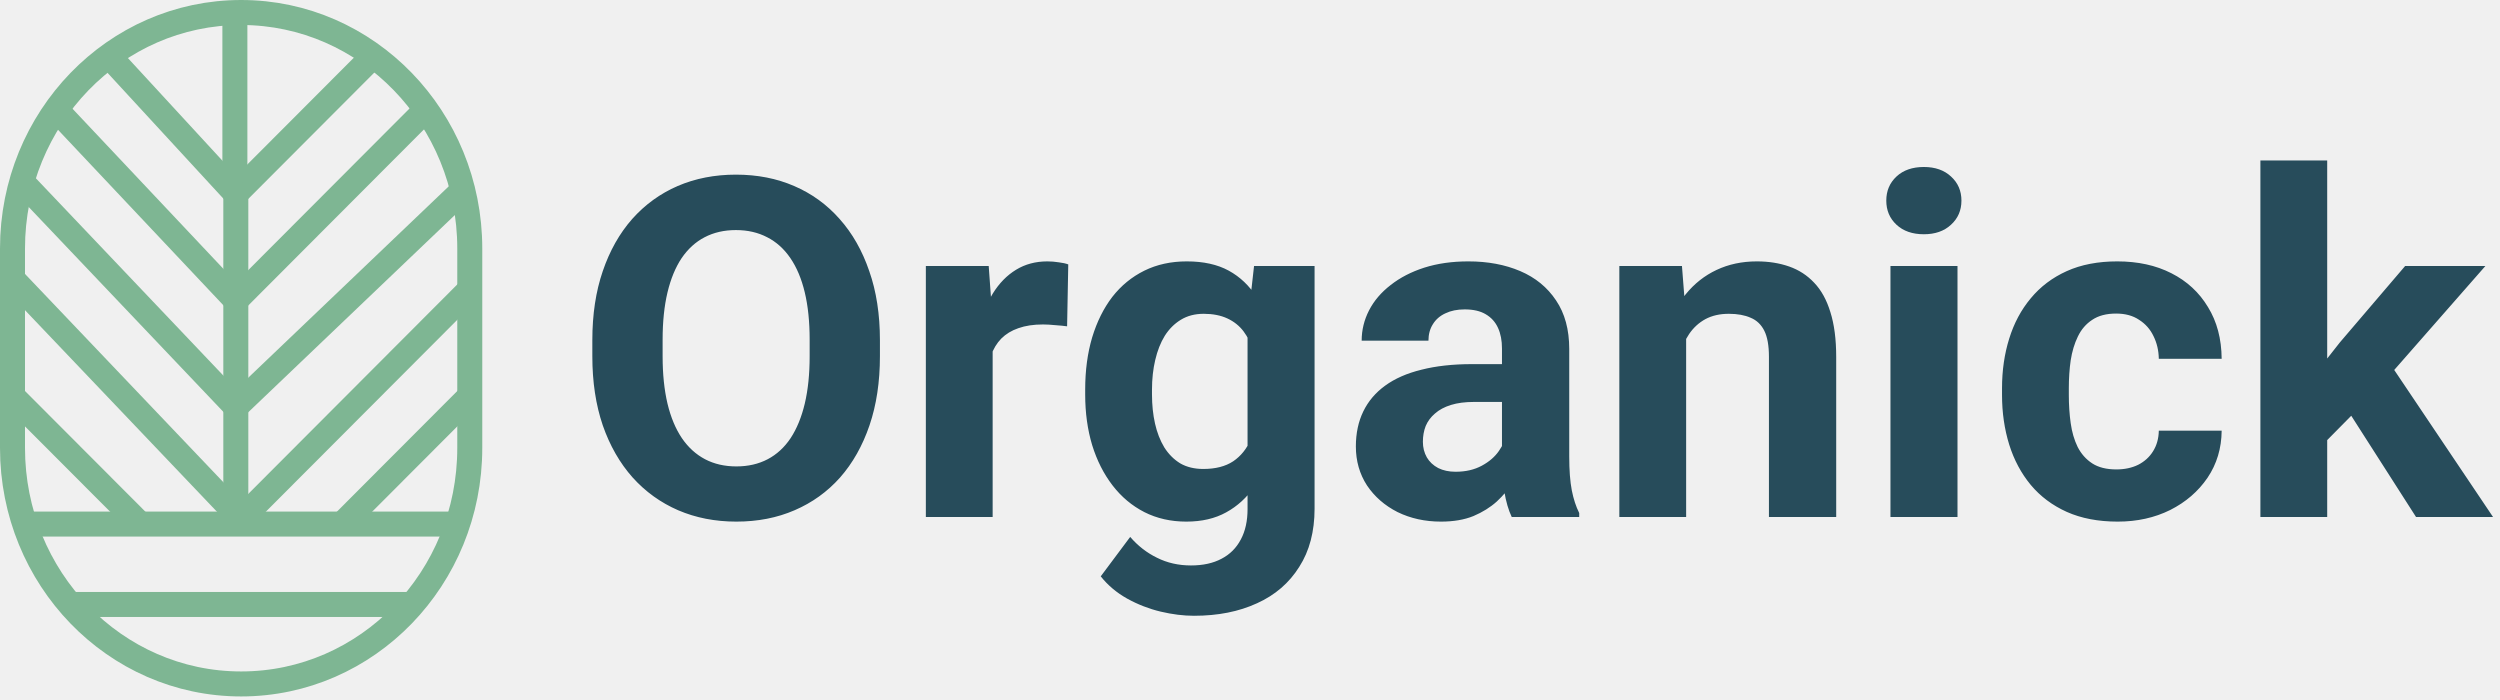
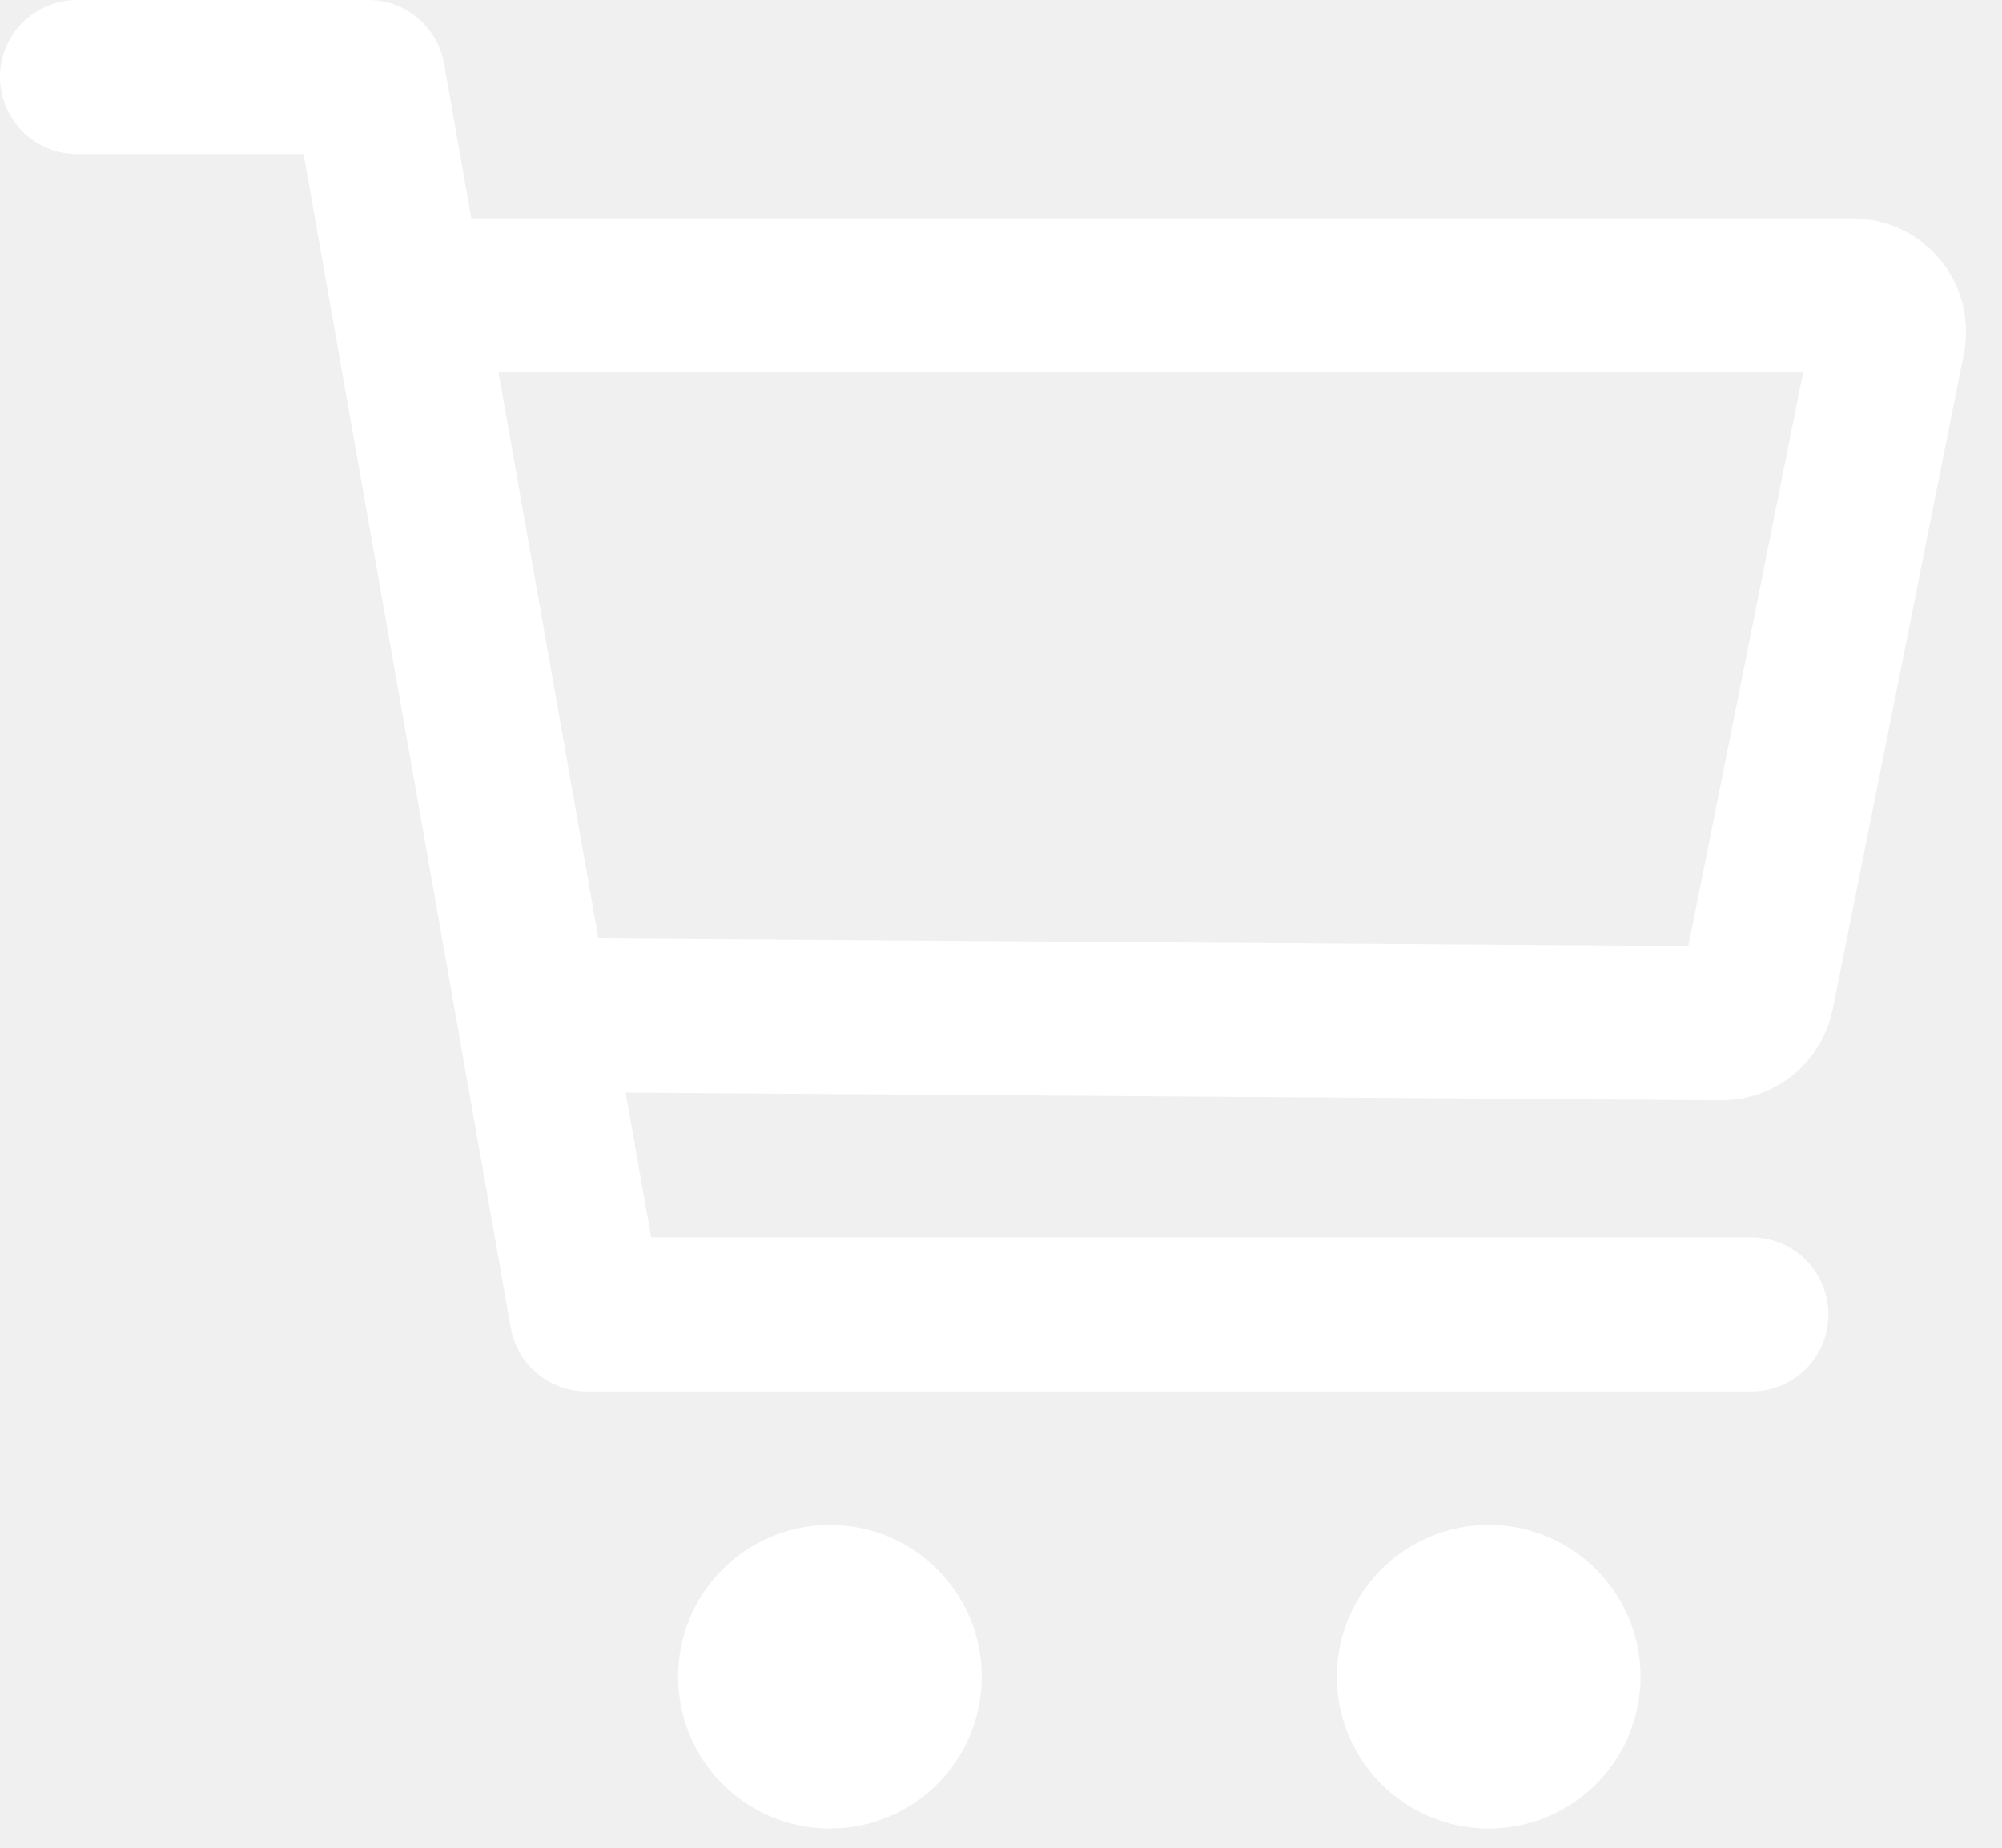
- <svg xmlns="http://www.w3.org/2000/svg" width="200" height="56" viewBox="0 0 200 56" fill="none">
-   <path d="M70.394 27.219V28.5C70.394 30.553 70.116 32.396 69.56 34.029C69.003 35.662 68.217 37.053 67.203 38.204C66.189 39.342 64.977 40.214 63.566 40.82C62.169 41.426 60.616 41.729 58.909 41.729C57.215 41.729 55.662 41.426 54.252 40.82C52.854 40.214 51.642 39.342 50.615 38.204C49.589 37.053 48.791 35.662 48.222 34.029C47.665 32.396 47.387 30.553 47.387 28.5V27.219C47.387 25.154 47.665 23.31 48.222 21.69C48.778 20.057 49.564 18.666 50.578 17.515C51.605 16.365 52.817 15.486 54.215 14.88C55.625 14.274 57.177 13.971 58.872 13.971C60.579 13.971 62.132 14.274 63.529 14.88C64.939 15.486 66.152 16.365 67.166 17.515C68.193 18.666 68.984 20.057 69.541 21.69C70.11 23.31 70.394 25.154 70.394 27.219ZM64.772 28.5V27.182C64.772 25.747 64.643 24.485 64.383 23.397C64.123 22.308 63.74 21.393 63.232 20.651C62.725 19.909 62.107 19.352 61.377 18.981C60.647 18.598 59.812 18.406 58.872 18.406C57.932 18.406 57.097 18.598 56.367 18.981C55.65 19.352 55.037 19.909 54.53 20.651C54.035 21.393 53.658 22.308 53.398 23.397C53.139 24.485 53.009 25.747 53.009 27.182V28.5C53.009 29.922 53.139 31.184 53.398 32.285C53.658 33.373 54.042 34.295 54.549 35.049C55.056 35.791 55.675 36.354 56.404 36.738C57.134 37.121 57.969 37.313 58.909 37.313C59.849 37.313 60.684 37.121 61.414 36.738C62.144 36.354 62.756 35.791 63.251 35.049C63.746 34.295 64.123 33.373 64.383 32.285C64.643 31.184 64.772 29.922 64.772 28.5ZM79.412 25.661V41.358H74.068V21.282H79.097L79.412 25.661ZM85.461 21.152L85.368 26.106C85.108 26.069 84.793 26.038 84.422 26.013C84.063 25.976 83.735 25.957 83.439 25.957C82.684 25.957 82.028 26.056 81.472 26.254C80.927 26.44 80.47 26.718 80.099 27.089C79.74 27.46 79.468 27.912 79.282 28.444C79.109 28.976 79.01 29.582 78.985 30.262L77.909 29.928C77.909 28.629 78.039 27.436 78.299 26.347C78.559 25.246 78.936 24.288 79.431 23.471C79.938 22.655 80.556 22.024 81.286 21.579C82.016 21.133 82.851 20.911 83.791 20.911C84.088 20.911 84.391 20.935 84.7 20.985C85.009 21.022 85.263 21.078 85.461 21.152ZM100.323 21.282H105.166V40.69C105.166 42.521 104.758 44.073 103.941 45.347C103.137 46.634 102.012 47.605 100.564 48.26C99.117 48.928 97.435 49.262 95.518 49.262C94.676 49.262 93.786 49.151 92.846 48.928C91.918 48.706 91.027 48.359 90.174 47.889C89.333 47.419 88.628 46.825 88.059 46.108L90.415 42.954C91.034 43.671 91.751 44.228 92.567 44.623C93.384 45.032 94.287 45.236 95.276 45.236C96.241 45.236 97.058 45.056 97.726 44.698C98.394 44.351 98.907 43.838 99.266 43.158C99.624 42.49 99.804 41.679 99.804 40.727V25.92L100.323 21.282ZM86.815 31.561V31.171C86.815 29.637 87.001 28.246 87.372 26.997C87.755 25.735 88.294 24.652 88.986 23.75C89.691 22.846 90.545 22.148 91.547 21.653C92.549 21.158 93.681 20.911 94.942 20.911C96.278 20.911 97.398 21.158 98.301 21.653C99.204 22.148 99.946 22.853 100.527 23.768C101.109 24.671 101.56 25.741 101.882 26.978C102.216 28.203 102.476 29.545 102.661 31.004V31.858C102.476 33.256 102.197 34.554 101.826 35.754C101.455 36.954 100.966 38.006 100.36 38.909C99.754 39.799 99 40.492 98.097 40.987C97.206 41.482 96.142 41.729 94.905 41.729C93.668 41.729 92.549 41.475 91.547 40.968C90.557 40.461 89.71 39.75 89.005 38.834C88.3 37.919 87.755 36.843 87.372 35.606C87.001 34.369 86.815 33.021 86.815 31.561ZM92.159 31.171V31.561C92.159 32.39 92.24 33.163 92.4 33.88C92.561 34.598 92.809 35.235 93.143 35.791C93.489 36.336 93.916 36.763 94.423 37.072C94.942 37.369 95.555 37.517 96.26 37.517C97.237 37.517 98.035 37.313 98.653 36.905C99.272 36.484 99.736 35.909 100.045 35.179C100.354 34.449 100.534 33.608 100.583 32.656V30.225C100.558 29.446 100.453 28.747 100.268 28.128C100.082 27.498 99.822 26.959 99.488 26.514C99.154 26.069 98.721 25.723 98.189 25.475C97.658 25.228 97.027 25.104 96.297 25.104C95.592 25.104 94.98 25.265 94.46 25.586C93.953 25.896 93.526 26.322 93.18 26.867C92.846 27.411 92.592 28.054 92.419 28.796C92.246 29.526 92.159 30.318 92.159 31.171ZM120.158 36.831V27.887C120.158 27.244 120.053 26.694 119.843 26.236C119.632 25.766 119.305 25.401 118.859 25.141C118.426 24.881 117.864 24.752 117.171 24.752C116.577 24.752 116.064 24.857 115.631 25.067C115.198 25.265 114.864 25.555 114.629 25.939C114.394 26.31 114.276 26.749 114.276 27.256H108.933C108.933 26.403 109.131 25.593 109.526 24.826C109.922 24.059 110.497 23.385 111.252 22.803C112.007 22.209 112.903 21.746 113.942 21.412C114.994 21.078 116.169 20.911 117.468 20.911C119.026 20.911 120.412 21.17 121.624 21.69C122.836 22.209 123.789 22.989 124.481 24.028C125.187 25.067 125.539 26.366 125.539 27.924V36.515C125.539 37.616 125.607 38.519 125.743 39.224C125.879 39.917 126.077 40.523 126.337 41.042V41.358H120.938C120.678 40.814 120.48 40.133 120.344 39.317C120.22 38.488 120.158 37.659 120.158 36.831ZM120.863 29.13L120.9 32.155H117.913C117.208 32.155 116.596 32.235 116.076 32.396C115.557 32.557 115.13 32.786 114.796 33.083C114.462 33.367 114.215 33.701 114.054 34.084C113.905 34.468 113.831 34.889 113.831 35.346C113.831 35.804 113.936 36.218 114.146 36.589C114.357 36.948 114.66 37.233 115.056 37.443C115.451 37.641 115.915 37.74 116.447 37.74C117.251 37.74 117.95 37.579 118.544 37.257C119.138 36.936 119.595 36.54 119.917 36.07C120.251 35.6 120.424 35.154 120.437 34.734L121.847 36.998C121.649 37.505 121.377 38.03 121.03 38.575C120.696 39.119 120.27 39.632 119.75 40.115C119.23 40.585 118.606 40.974 117.876 41.284C117.146 41.581 116.28 41.729 115.278 41.729C114.004 41.729 112.848 41.475 111.809 40.968C110.782 40.449 109.965 39.737 109.359 38.834C108.766 37.919 108.469 36.88 108.469 35.717C108.469 34.666 108.667 33.732 109.062 32.916C109.458 32.099 110.04 31.413 110.807 30.856C111.586 30.287 112.557 29.86 113.72 29.576C114.882 29.279 116.231 29.13 117.765 29.13H120.863ZM134.891 25.568V41.358H129.547V21.282H134.557L134.891 25.568ZM134.111 30.615H132.664C132.664 29.13 132.856 27.794 133.239 26.607C133.623 25.407 134.161 24.387 134.854 23.545C135.546 22.692 136.369 22.043 137.321 21.597C138.286 21.14 139.362 20.911 140.55 20.911C141.49 20.911 142.35 21.047 143.129 21.319C143.908 21.591 144.576 22.024 145.133 22.618C145.702 23.211 146.135 23.997 146.432 24.974C146.741 25.951 146.896 27.145 146.896 28.555V41.358H141.515V28.537C141.515 27.646 141.391 26.953 141.144 26.459C140.896 25.964 140.531 25.617 140.049 25.419C139.579 25.209 138.997 25.104 138.305 25.104C137.587 25.104 136.963 25.246 136.431 25.531C135.911 25.815 135.478 26.211 135.132 26.718C134.798 27.213 134.544 27.794 134.371 28.462C134.198 29.13 134.111 29.848 134.111 30.615ZM156.6 21.282V41.358H151.237V21.282H156.6ZM150.903 16.049C150.903 15.27 151.175 14.627 151.72 14.12C152.264 13.613 152.994 13.359 153.909 13.359C154.812 13.359 155.536 13.613 156.08 14.12C156.637 14.627 156.915 15.27 156.915 16.049C156.915 16.829 156.637 17.472 156.08 17.979C155.536 18.486 154.812 18.74 153.909 18.74C152.994 18.74 152.264 18.486 151.72 17.979C151.175 17.472 150.903 16.829 150.903 16.049ZM169.31 37.554C169.965 37.554 170.547 37.431 171.054 37.183C171.561 36.923 171.957 36.565 172.241 36.107C172.538 35.637 172.693 35.086 172.705 34.456H177.733C177.721 35.866 177.344 37.121 176.602 38.222C175.859 39.311 174.864 40.17 173.614 40.801C172.365 41.42 170.967 41.729 169.421 41.729C167.862 41.729 166.502 41.469 165.339 40.95C164.188 40.43 163.23 39.713 162.463 38.797C161.696 37.87 161.121 36.794 160.737 35.569C160.354 34.332 160.162 33.008 160.162 31.598V31.06C160.162 29.637 160.354 28.314 160.737 27.089C161.121 25.852 161.696 24.776 162.463 23.861C163.23 22.933 164.188 22.209 165.339 21.69C166.489 21.17 167.838 20.911 169.384 20.911C171.029 20.911 172.47 21.226 173.707 21.857C174.956 22.488 175.934 23.391 176.639 24.566C177.356 25.729 177.721 27.108 177.733 28.704H172.705C172.693 28.036 172.55 27.43 172.278 26.885C172.019 26.341 171.635 25.908 171.128 25.586C170.633 25.252 170.021 25.085 169.291 25.085C168.512 25.085 167.875 25.252 167.38 25.586C166.885 25.908 166.502 26.353 166.229 26.922C165.957 27.479 165.766 28.116 165.654 28.834C165.555 29.539 165.506 30.281 165.506 31.06V31.598C165.506 32.377 165.555 33.126 165.654 33.843C165.753 34.561 165.939 35.198 166.211 35.754C166.495 36.311 166.885 36.75 167.38 37.072C167.875 37.393 168.518 37.554 169.31 37.554ZM186.176 12.839V41.358H180.832V12.839H186.176ZM198.83 21.282L190.109 31.227L185.434 35.959L183.485 32.099L187.196 27.386L192.41 21.282H198.83ZM193.282 41.358L187.345 32.081L191.037 28.852L199.442 41.358H193.282Z" fill="#274C5B" />
-   <path d="M1.851 41.926H19.291H36.731" stroke="#7EB693" stroke-width="2" stroke-miterlimit="10" />
-   <path d="M5.791 48.358H19.291H32.791" stroke="#7EB693" stroke-width="2" stroke-miterlimit="10" />
-   <path d="M18.791 1.358V8.358V15.358" stroke="#7EB693" stroke-width="2" stroke-miterlimit="10" />
-   <path d="M18.866 14.642V41.074" stroke="#7EB693" stroke-width="2" stroke-miterlimit="10" />
-   <path d="M29.925 4.411L18.866 15.495" stroke="#7EB693" stroke-width="2" stroke-miterlimit="10" />
-   <path d="M34.179 8.674L18.866 24.021" stroke="#7EB693" stroke-width="2" stroke-miterlimit="10" />
-   <path d="M36.731 15.495L18.866 32.547" stroke="#7EB693" stroke-width="2" stroke-miterlimit="10" />
-   <path d="M37.582 23.169L18.866 41.926" stroke="#7EB693" stroke-width="2" stroke-miterlimit="10" />
-   <path d="M37.582 31.695L27.373 41.926" stroke="#7EB693" stroke-width="2" stroke-miterlimit="10" />
-   <path d="M1 31.695L11.209 41.926" stroke="#7EB693" stroke-width="2" stroke-miterlimit="10" />
-   <path d="M8.657 4.411L18.866 15.495" stroke="#7EB693" stroke-width="2" stroke-miterlimit="10" />
-   <path d="M4.403 8.674L18.866 24.021" stroke="#7EB693" stroke-width="2" stroke-miterlimit="10" />
-   <path d="M1.851 14.642L18.866 32.547" stroke="#7EB693" stroke-width="2" stroke-miterlimit="10" />
-   <path d="M1 22.316L18.866 41.074" stroke="#7EB693" stroke-width="2" stroke-miterlimit="10" />
-   <path d="M19.291 54.716C9.19 54.716 1 46.264 1 35.835V19.881C1 9.454 9.19 1 19.291 1C29.394 1 37.582 9.454 37.582 19.881V35.835C37.584 46.264 29.394 54.716 19.291 54.716Z" stroke="#7EB693" stroke-width="2" stroke-miterlimit="10" />
+ <svg xmlns="http://www.w3.org/2000/svg" width="26" height="24" viewBox="0 0 26 24" fill="none">
+   <path d="M10.778 23C11.453 23 12 22.453 12 21.778C12 21.103 11.453 20.556 10.778 20.556C10.103 20.556 9.556 21.103 9.556 21.778C9.556 22.453 10.103 23 10.778 23Z" fill="white" stroke="white" stroke-width="1.5" stroke-linecap="round" stroke-linejoin="round" />
+   <path d="M19.334 23C20.009 23 20.556 22.453 20.556 21.778C20.556 21.103 20.009 20.556 19.334 20.556C18.659 20.556 18.111 21.103 18.111 21.778C18.111 22.453 18.659 23 19.334 23Z" fill="white" stroke="white" stroke-width="1.5" stroke-linecap="round" stroke-linejoin="round" />
+   <path d="M1 1H4.782L7.618 17.073H22.746" stroke="white" stroke-width="2" stroke-linecap="round" stroke-linejoin="round" />
+   <path d="M7.111 13.184L22.358 13.291C22.468 13.291 22.574 13.253 22.658 13.184C22.743 13.114 22.801 13.018 22.822 12.911L24.524 4.401C24.538 4.333 24.536 4.262 24.519 4.194C24.502 4.126 24.471 4.063 24.426 4.009C24.382 3.955 24.326 3.911 24.263 3.881C24.199 3.851 24.13 3.836 24.06 3.836H5.567" stroke="white" stroke-width="2" stroke-linecap="round" stroke-linejoin="round" />
</svg>
